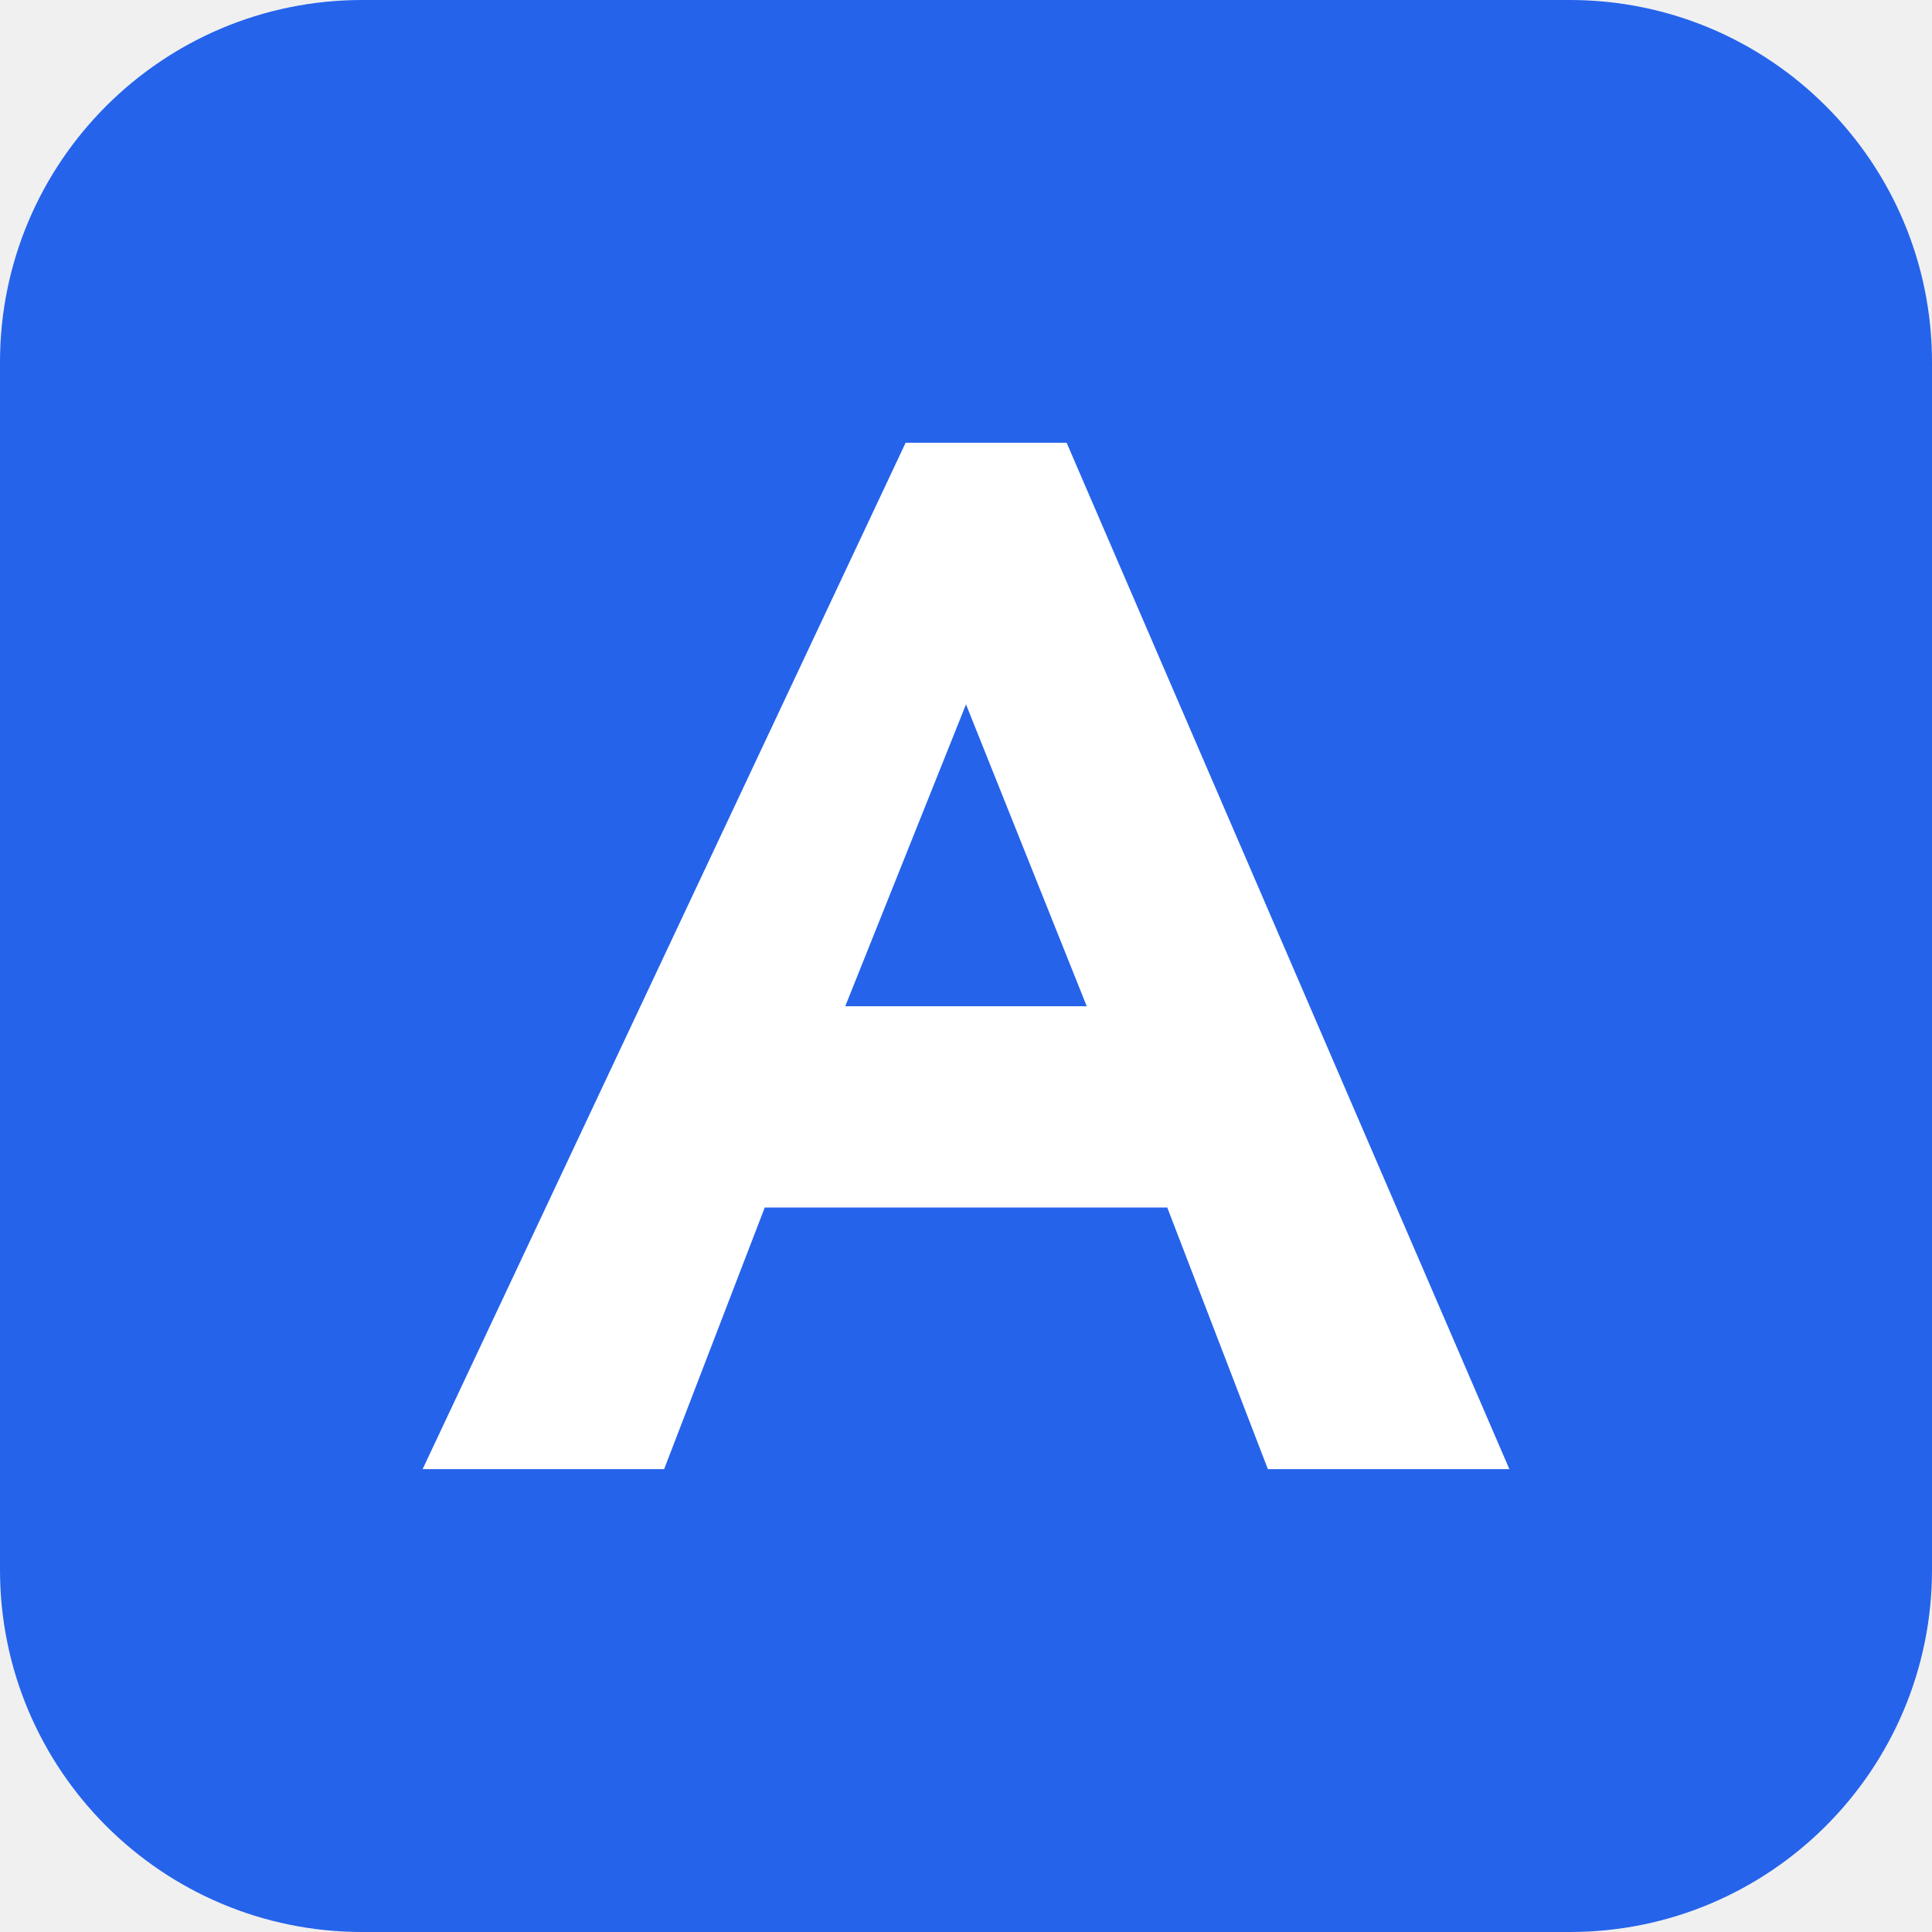
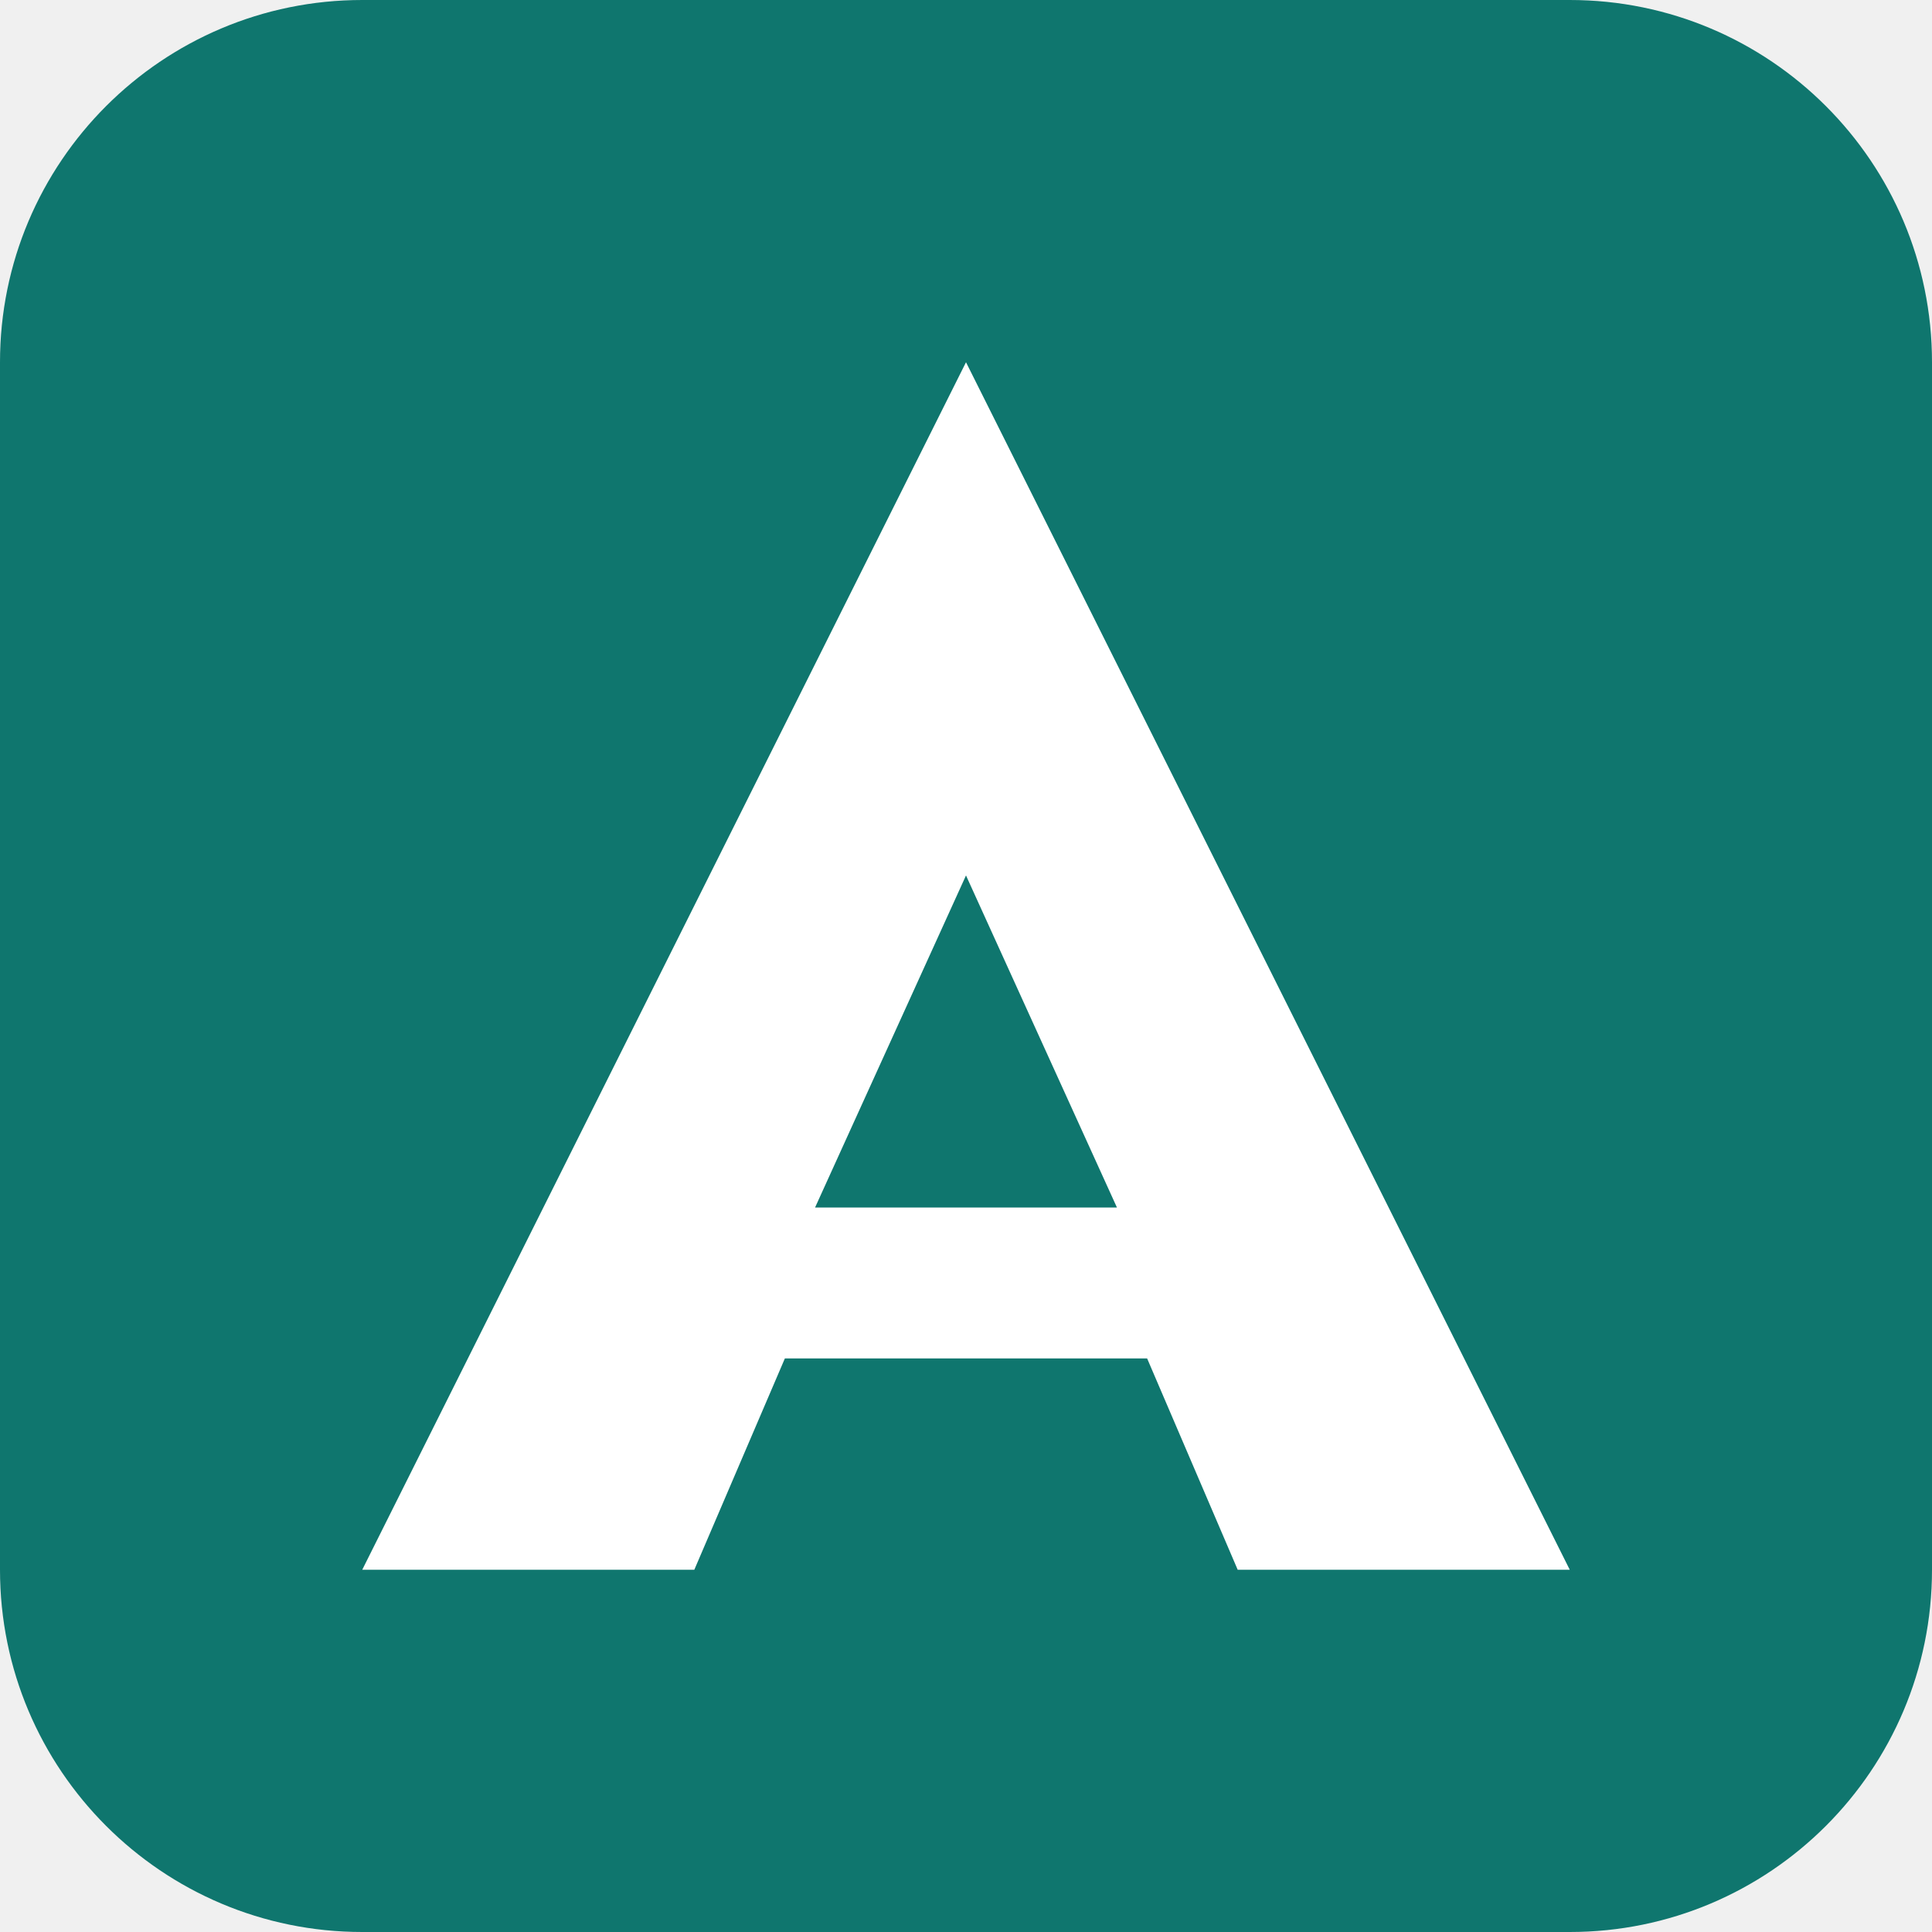
- <svg xmlns="http://www.w3.org/2000/svg" width="96" height="96" viewBox="0 0 96 96" role="img" aria-label="Alpha Studio logo">
-   <rect width="96" height="96" rx="18" fill="#2563eb" />
-   <path d="M21 73 45 22h8l22 51H63l-5-13H38l-5 13H21Zm21-23h12l-6-15-6 15Z" fill="#fff" />
+ <svg xmlns="http://www.w3.org/2000/svg" viewBox="0 0 64 64">
+   <rect width="64" height="64" rx="12" fill="#0f766e" />
+   <path d="M32 12 52 52H41l-3-7H26l-3 7H12L32 12Zm0 17-5 11h10l-5-11Z" fill="white" />
</svg>
